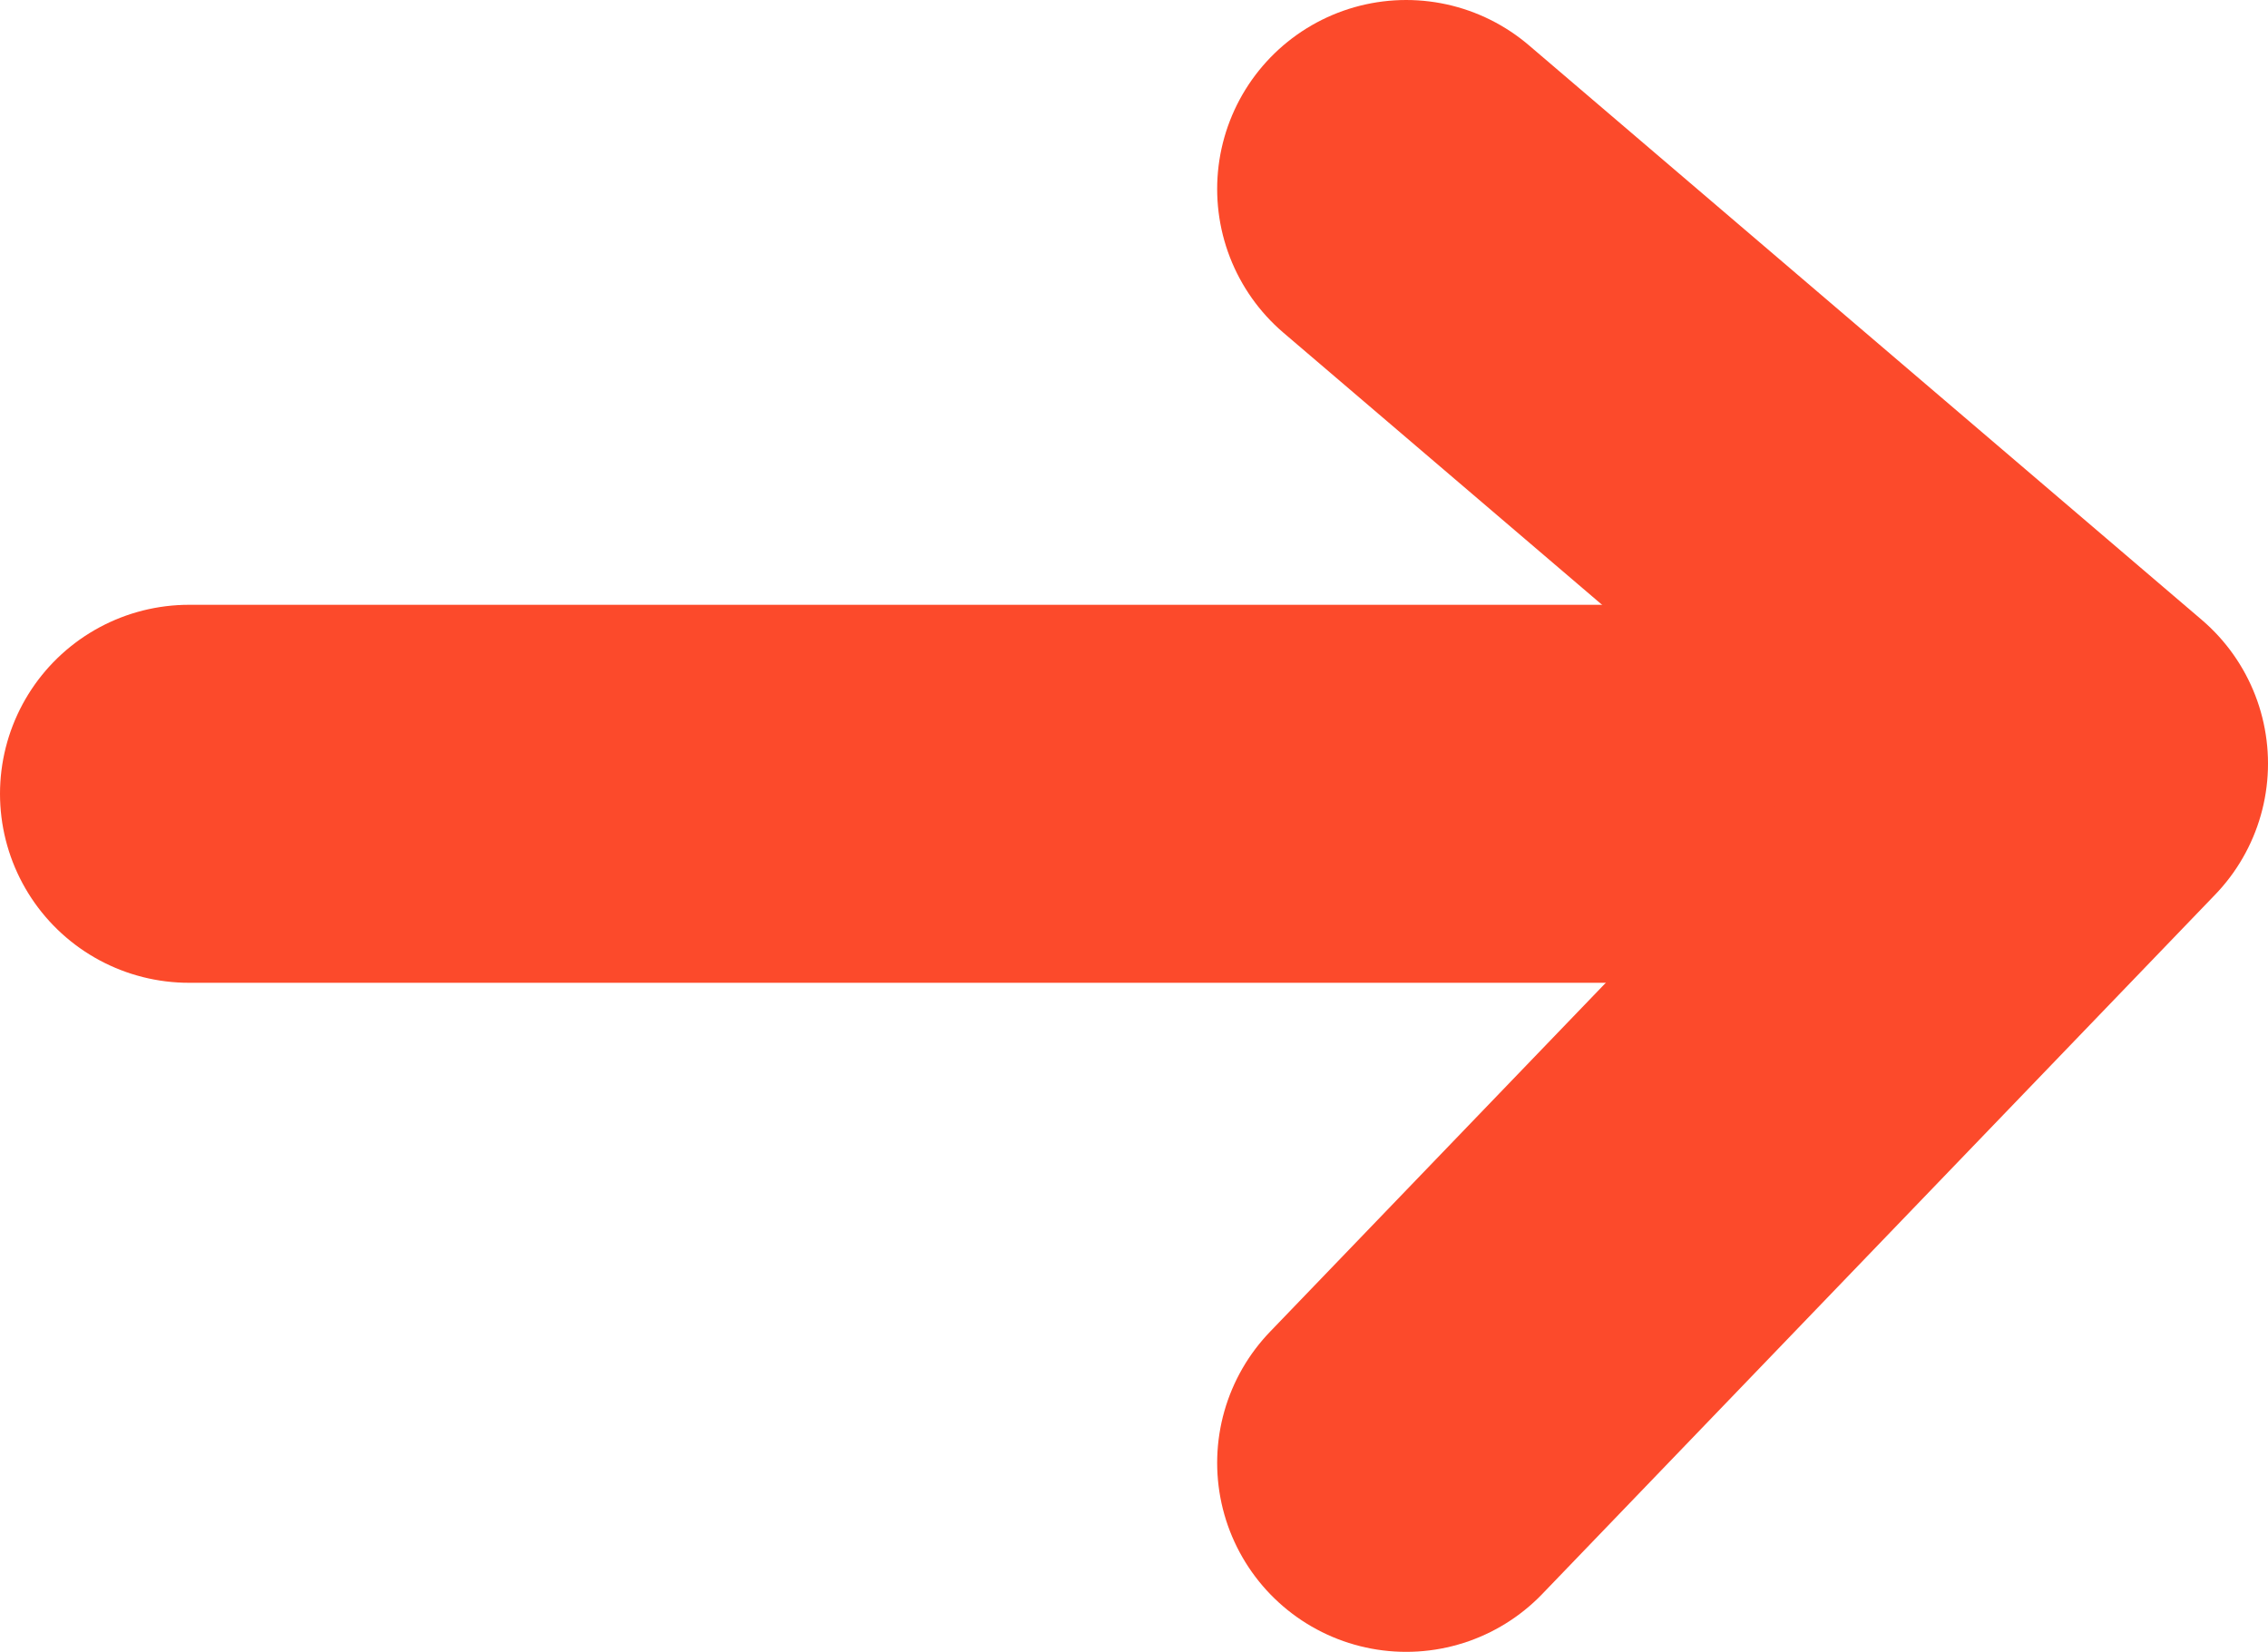
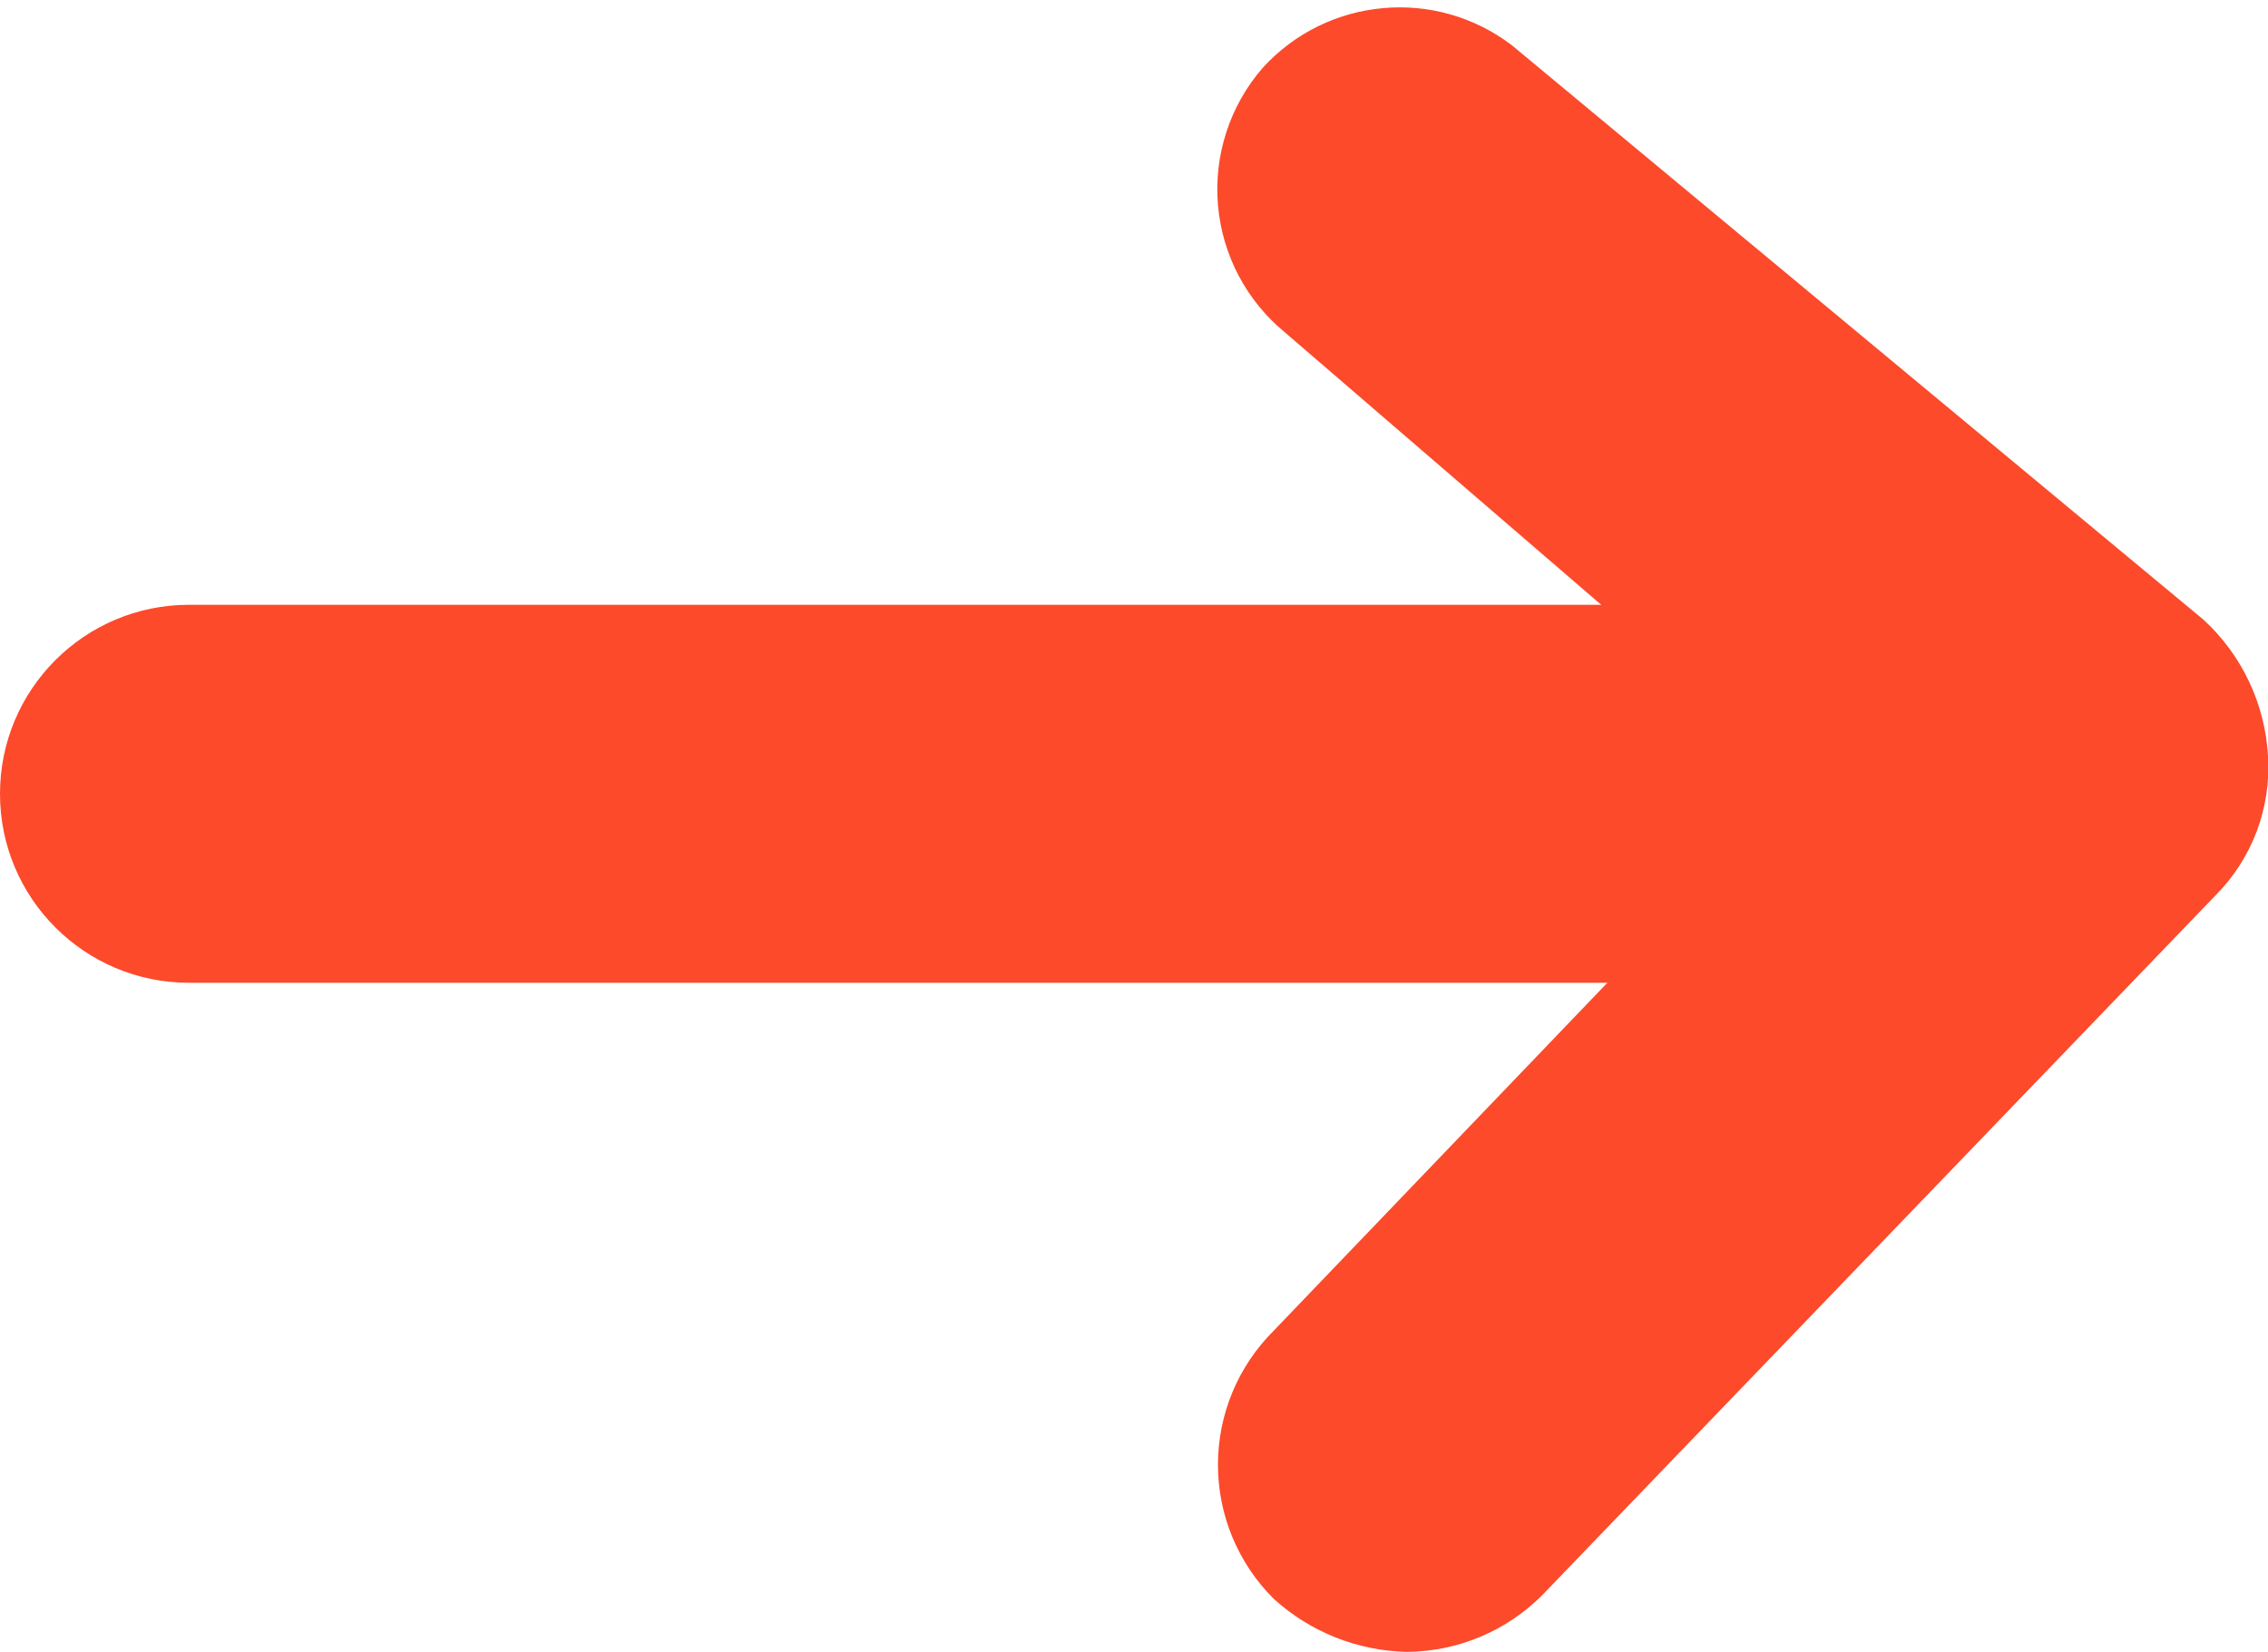
- <svg xmlns="http://www.w3.org/2000/svg" viewBox="0 0 6 4.37">
-   <defs>
-     <style>.cls-1,.cls-2{fill:none;stroke:#fc4a2b;stroke-linecap:round;}.cls-1{stroke-miterlimit:10;}.cls-2{stroke-linejoin:round;fill-rule:evenodd;}</style>
-   </defs>
-   <g id="layer">
-     <g id="layer2">
-       <line class="cls-1" x1="5.13" y1="2.1" x2="0.5" y2="2.1" />
-       <polyline class="cls-2" points="3.72 0.5 5.5 2.02 3.72 3.87" />
-     </g>
-   </g>
+ <svg xmlns="http://www.w3.org/2000/svg" viewBox="0 0 6 4.37" fill="#fc4a2b">
+   <path d="M5.13,2.6H.5a.5.5,0,0,1,0-1H5.13a.5.5,0,0,1,0,1Z" />
+   <path d="M3.72,4.37a.54.54,0,0,1-.35-.14.5.5,0,0,1,0-.71L4.77,2.06,3.4.88a.49.49,0,0,1-.06-.7A.49.49,0,0,1,4,.12L5.83,1.64A.53.53,0,0,1,6,2a.48.48,0,0,1-.14.37L4.08,4.22A.51.51,0,0,1,3.72,4.37Z" />
</svg>
